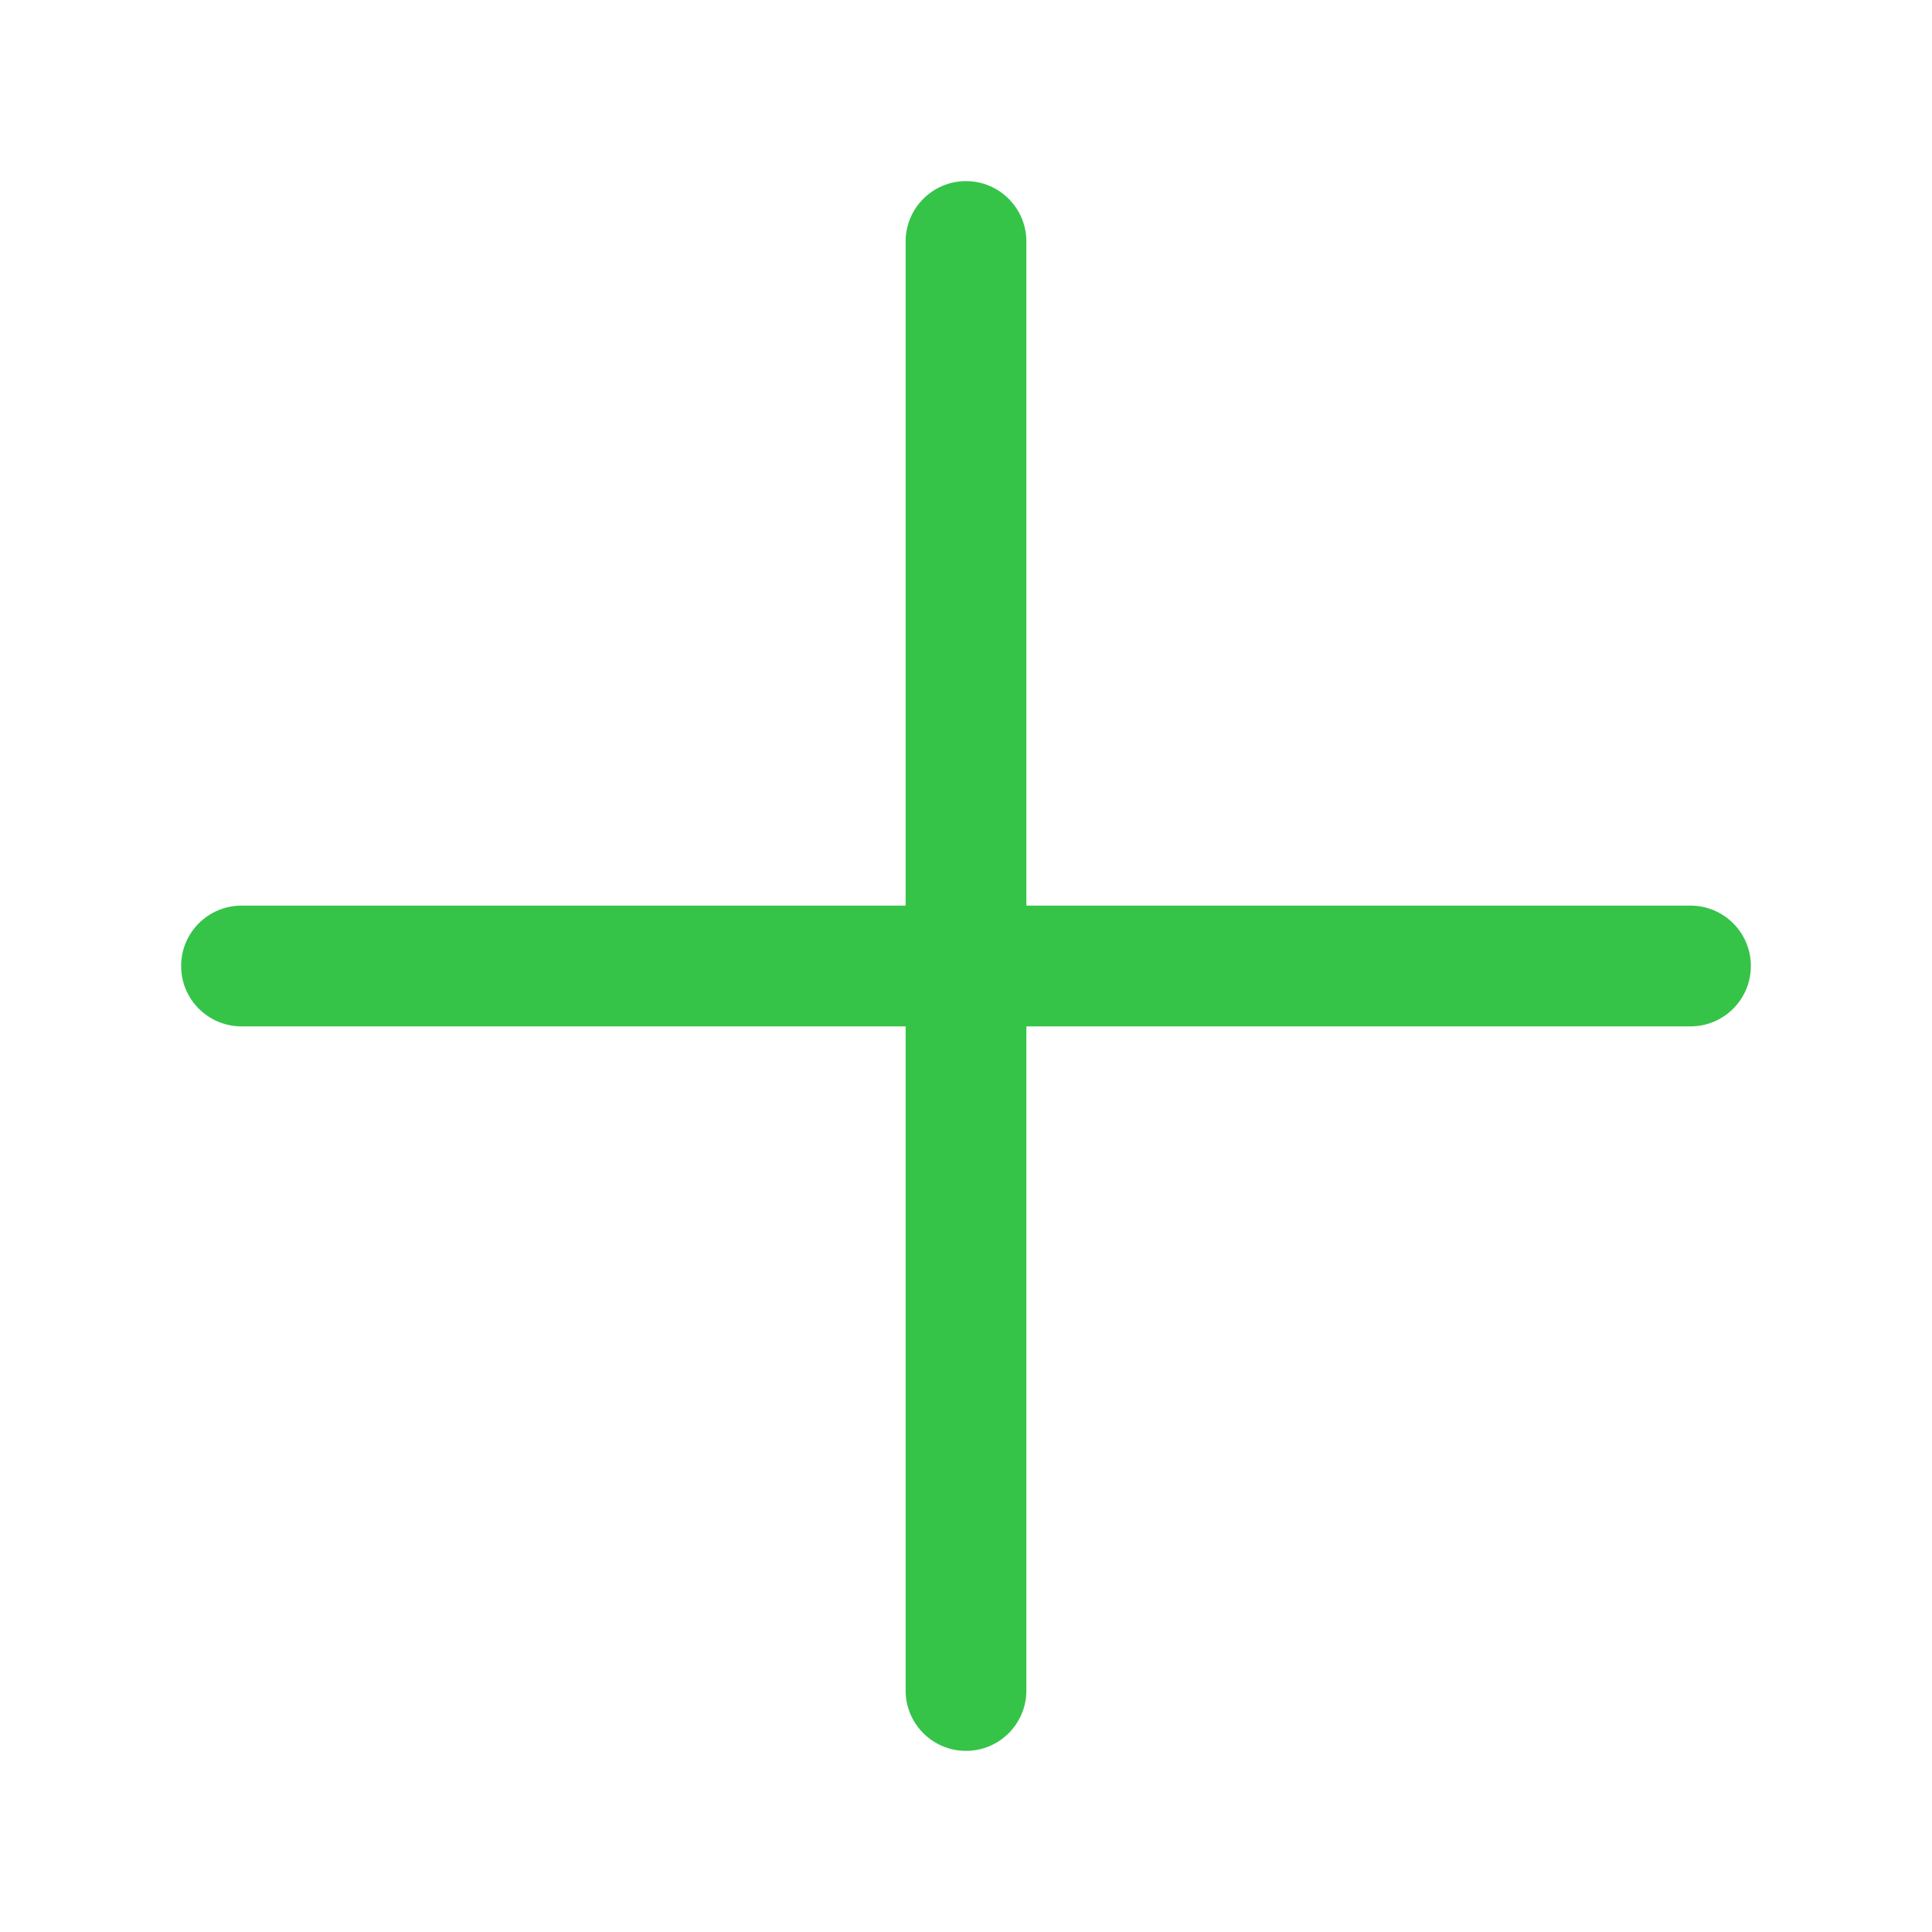
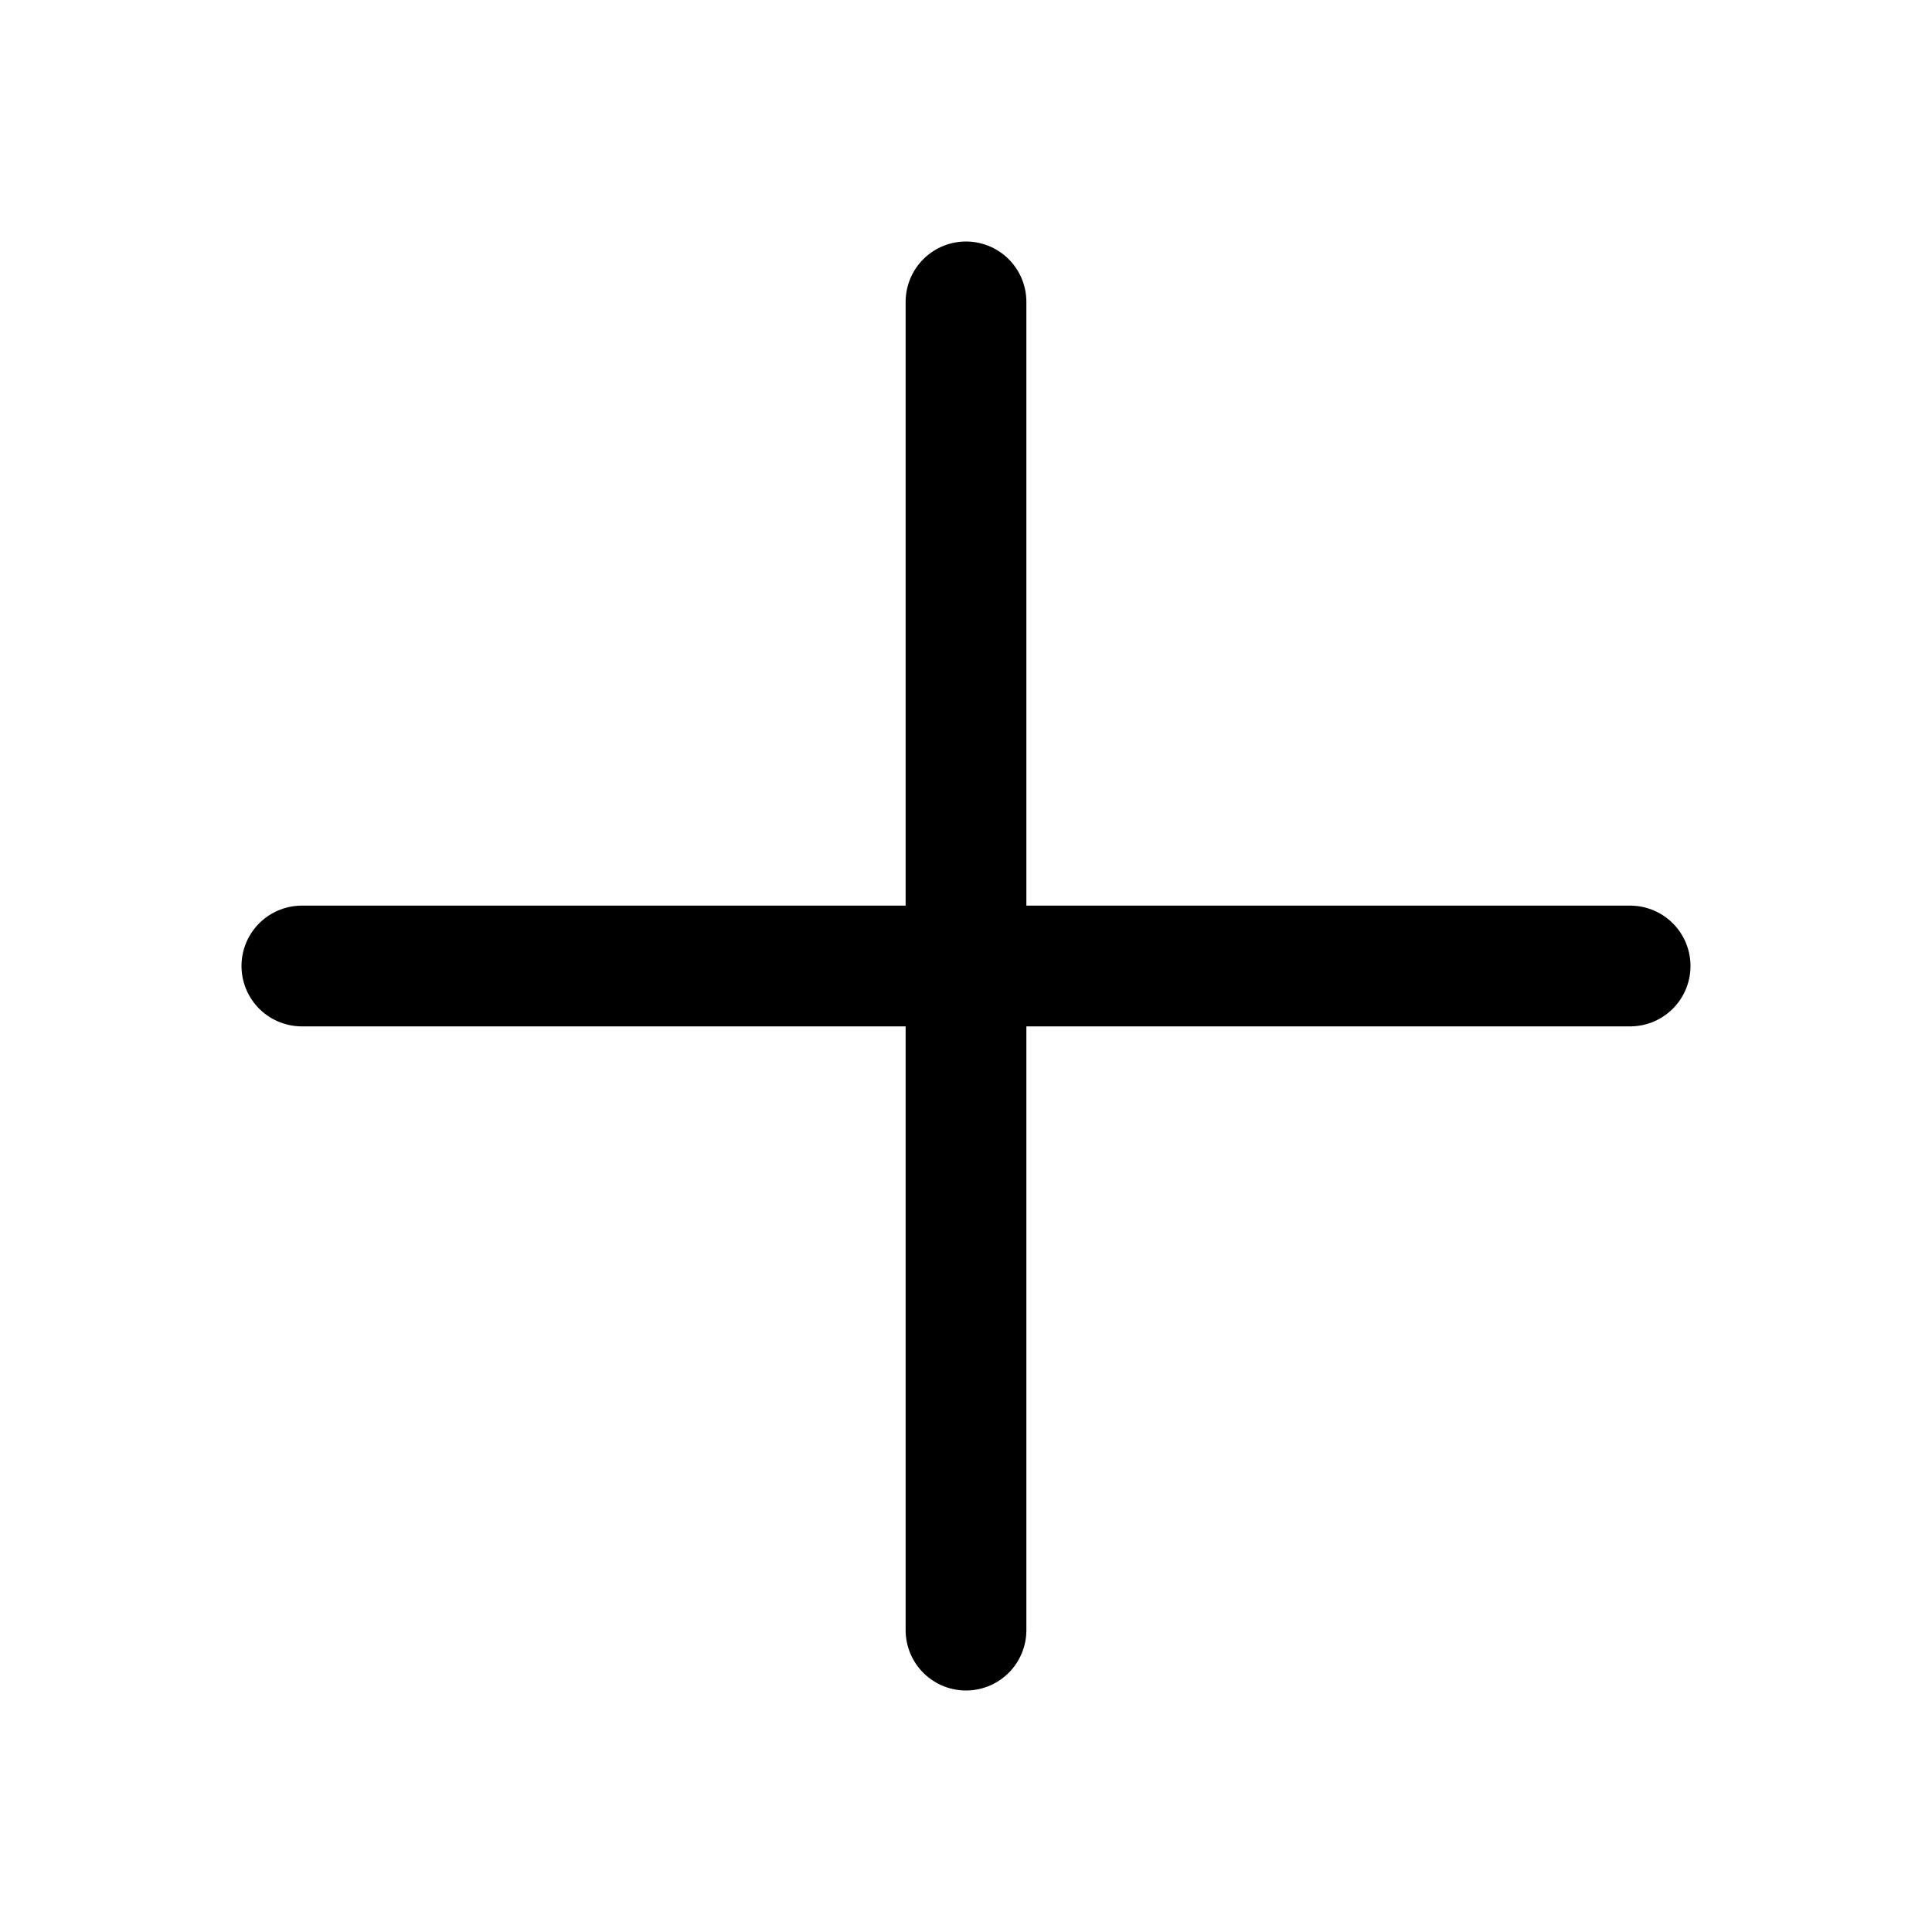
- <svg xmlns="http://www.w3.org/2000/svg" viewBox="0 0 32 32">
-   <path d="M28 17H4a1 1 0 0 1 0-2h24a1 1 0 0 1 0 2Z" fill="#35c448" class="fill-231f20" />
-   <path d="M16 29a1 1 0 0 1-1-1V4a1 1 0 0 1 2 0v24a1 1 0 0 1-1 1Z" fill="#35c448" class="fill-231f20" />
+ <svg xmlns="http://www.w3.org/2000/svg" viewBox="0 0 256 256">
+   <rect fill="none" height="256" width="256" />
+   <line fill="none" stroke="#000" stroke-linecap="round" stroke-linejoin="round" stroke-width="16" x1="40" x2="216" y1="128" y2="128" />
+   <line fill="none" stroke="#000" stroke-linecap="round" stroke-linejoin="round" stroke-width="16" x1="128" x2="128" y1="40" y2="216" />
</svg>
